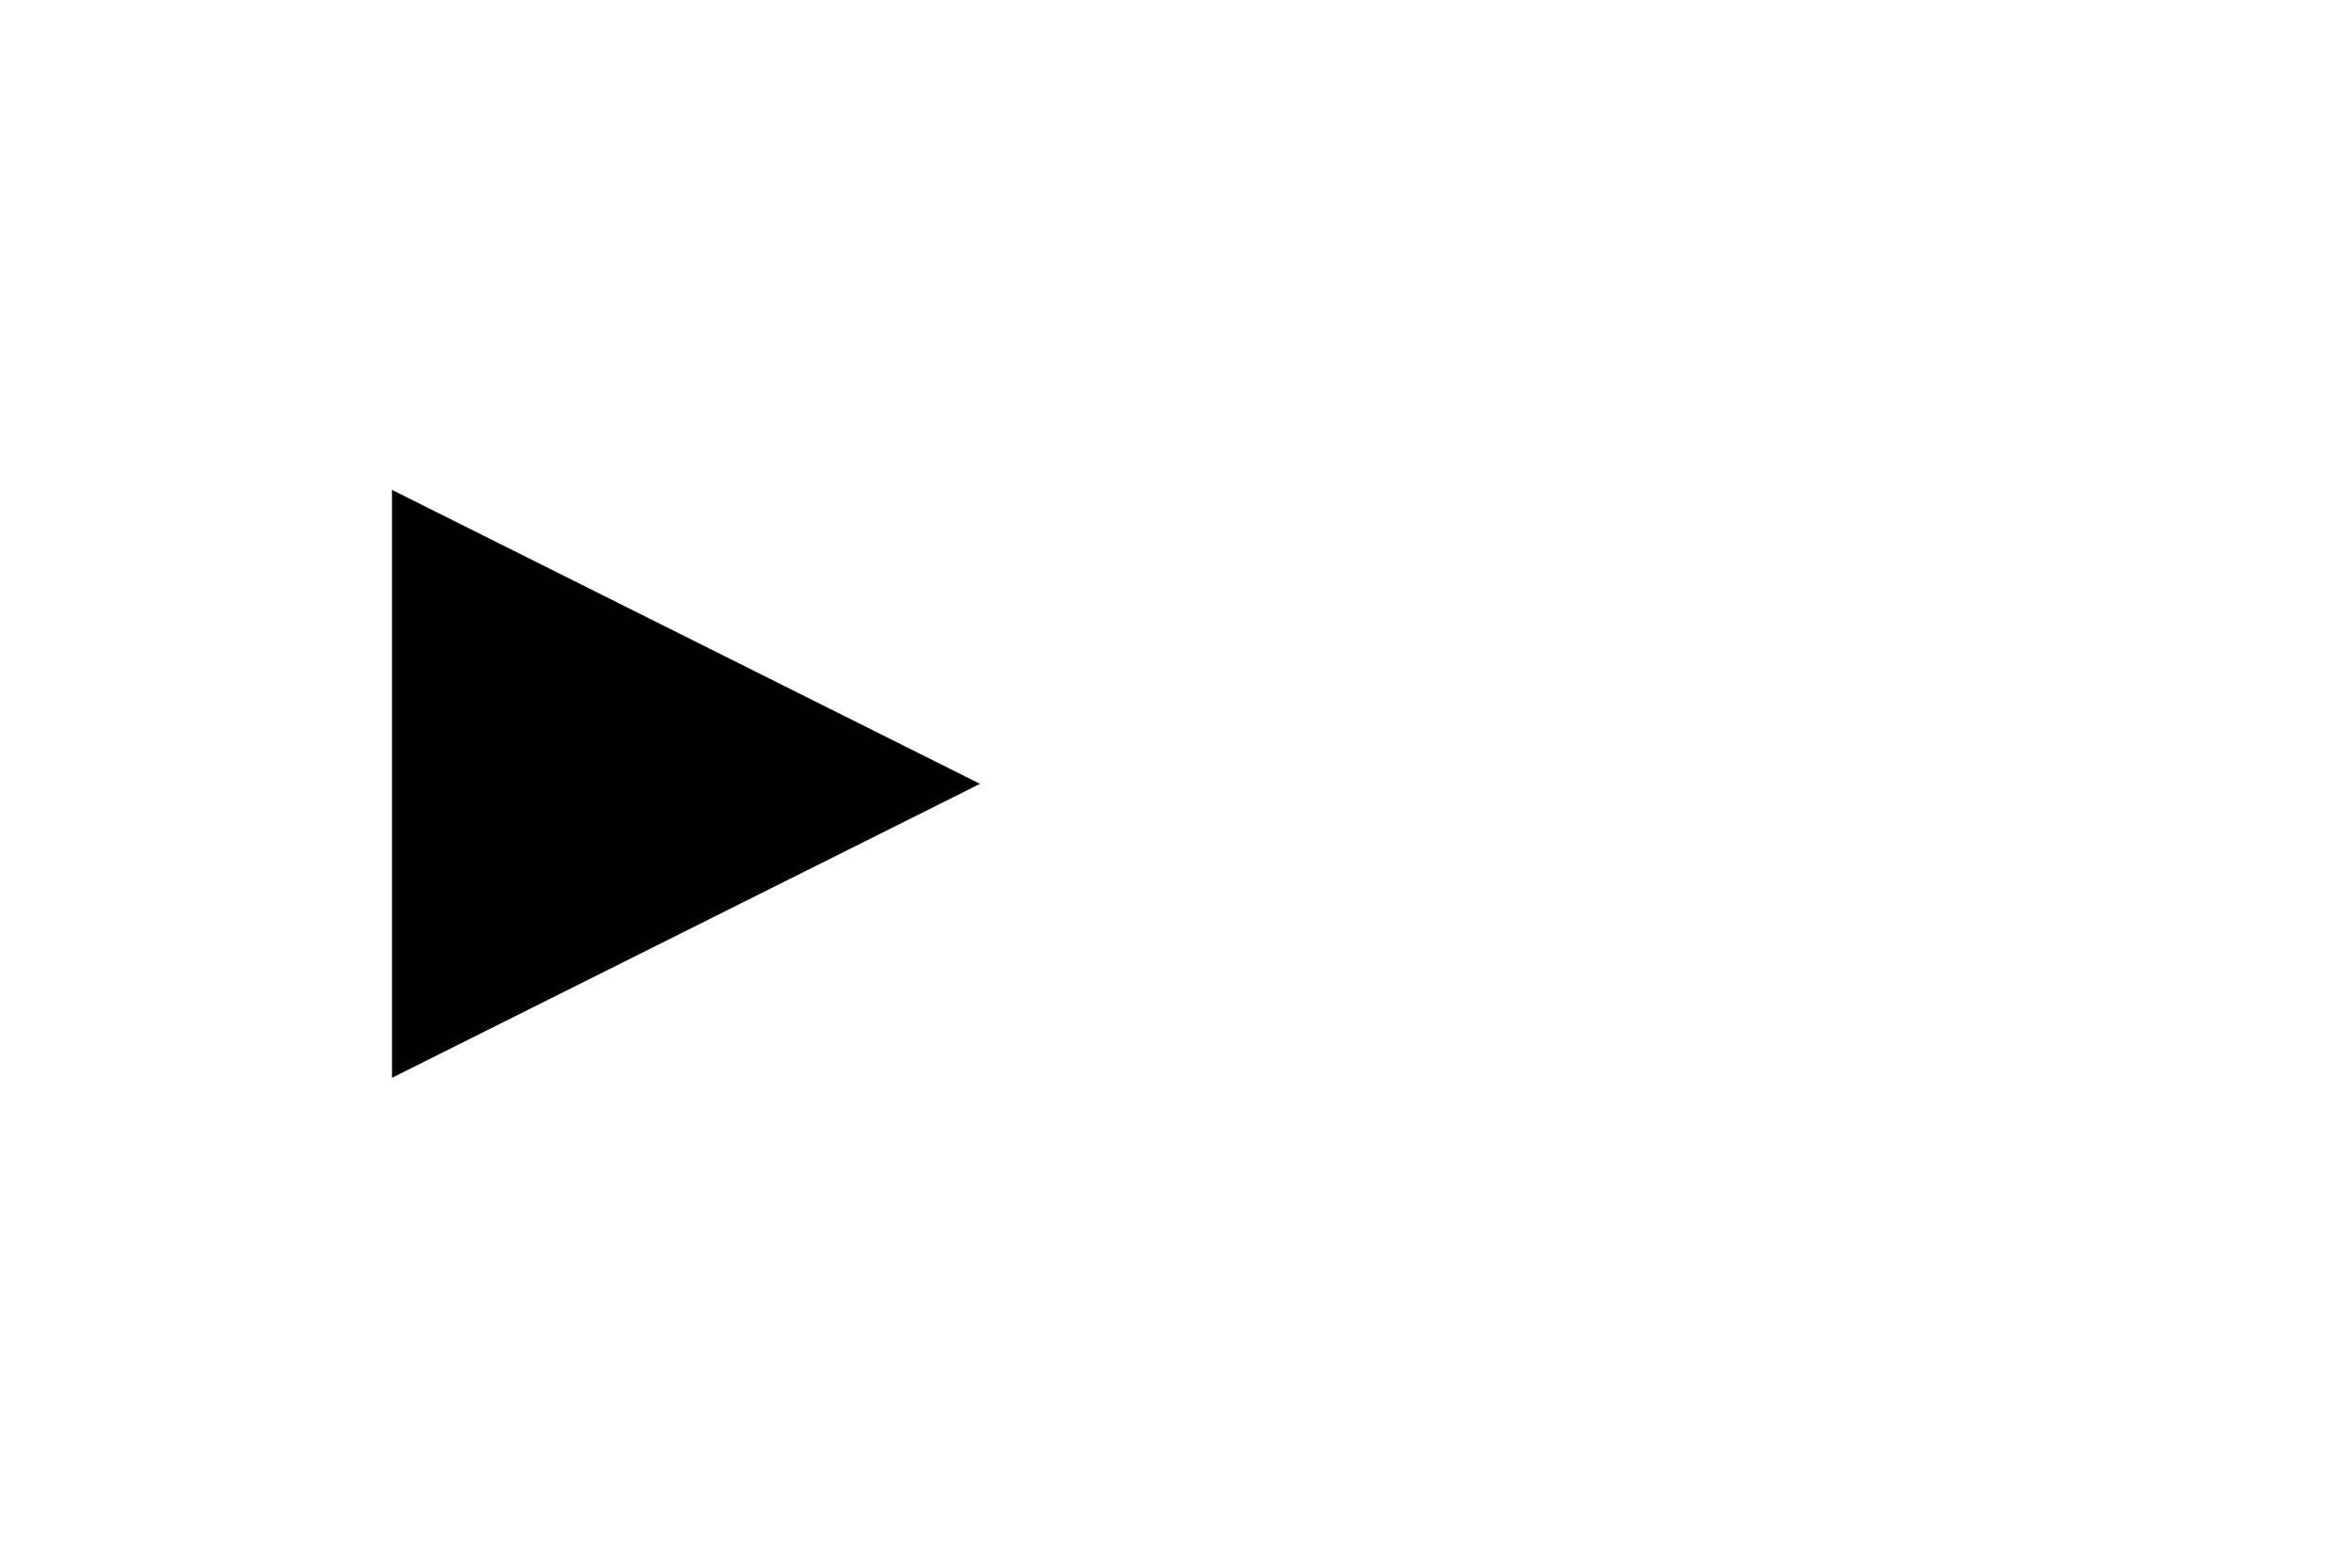
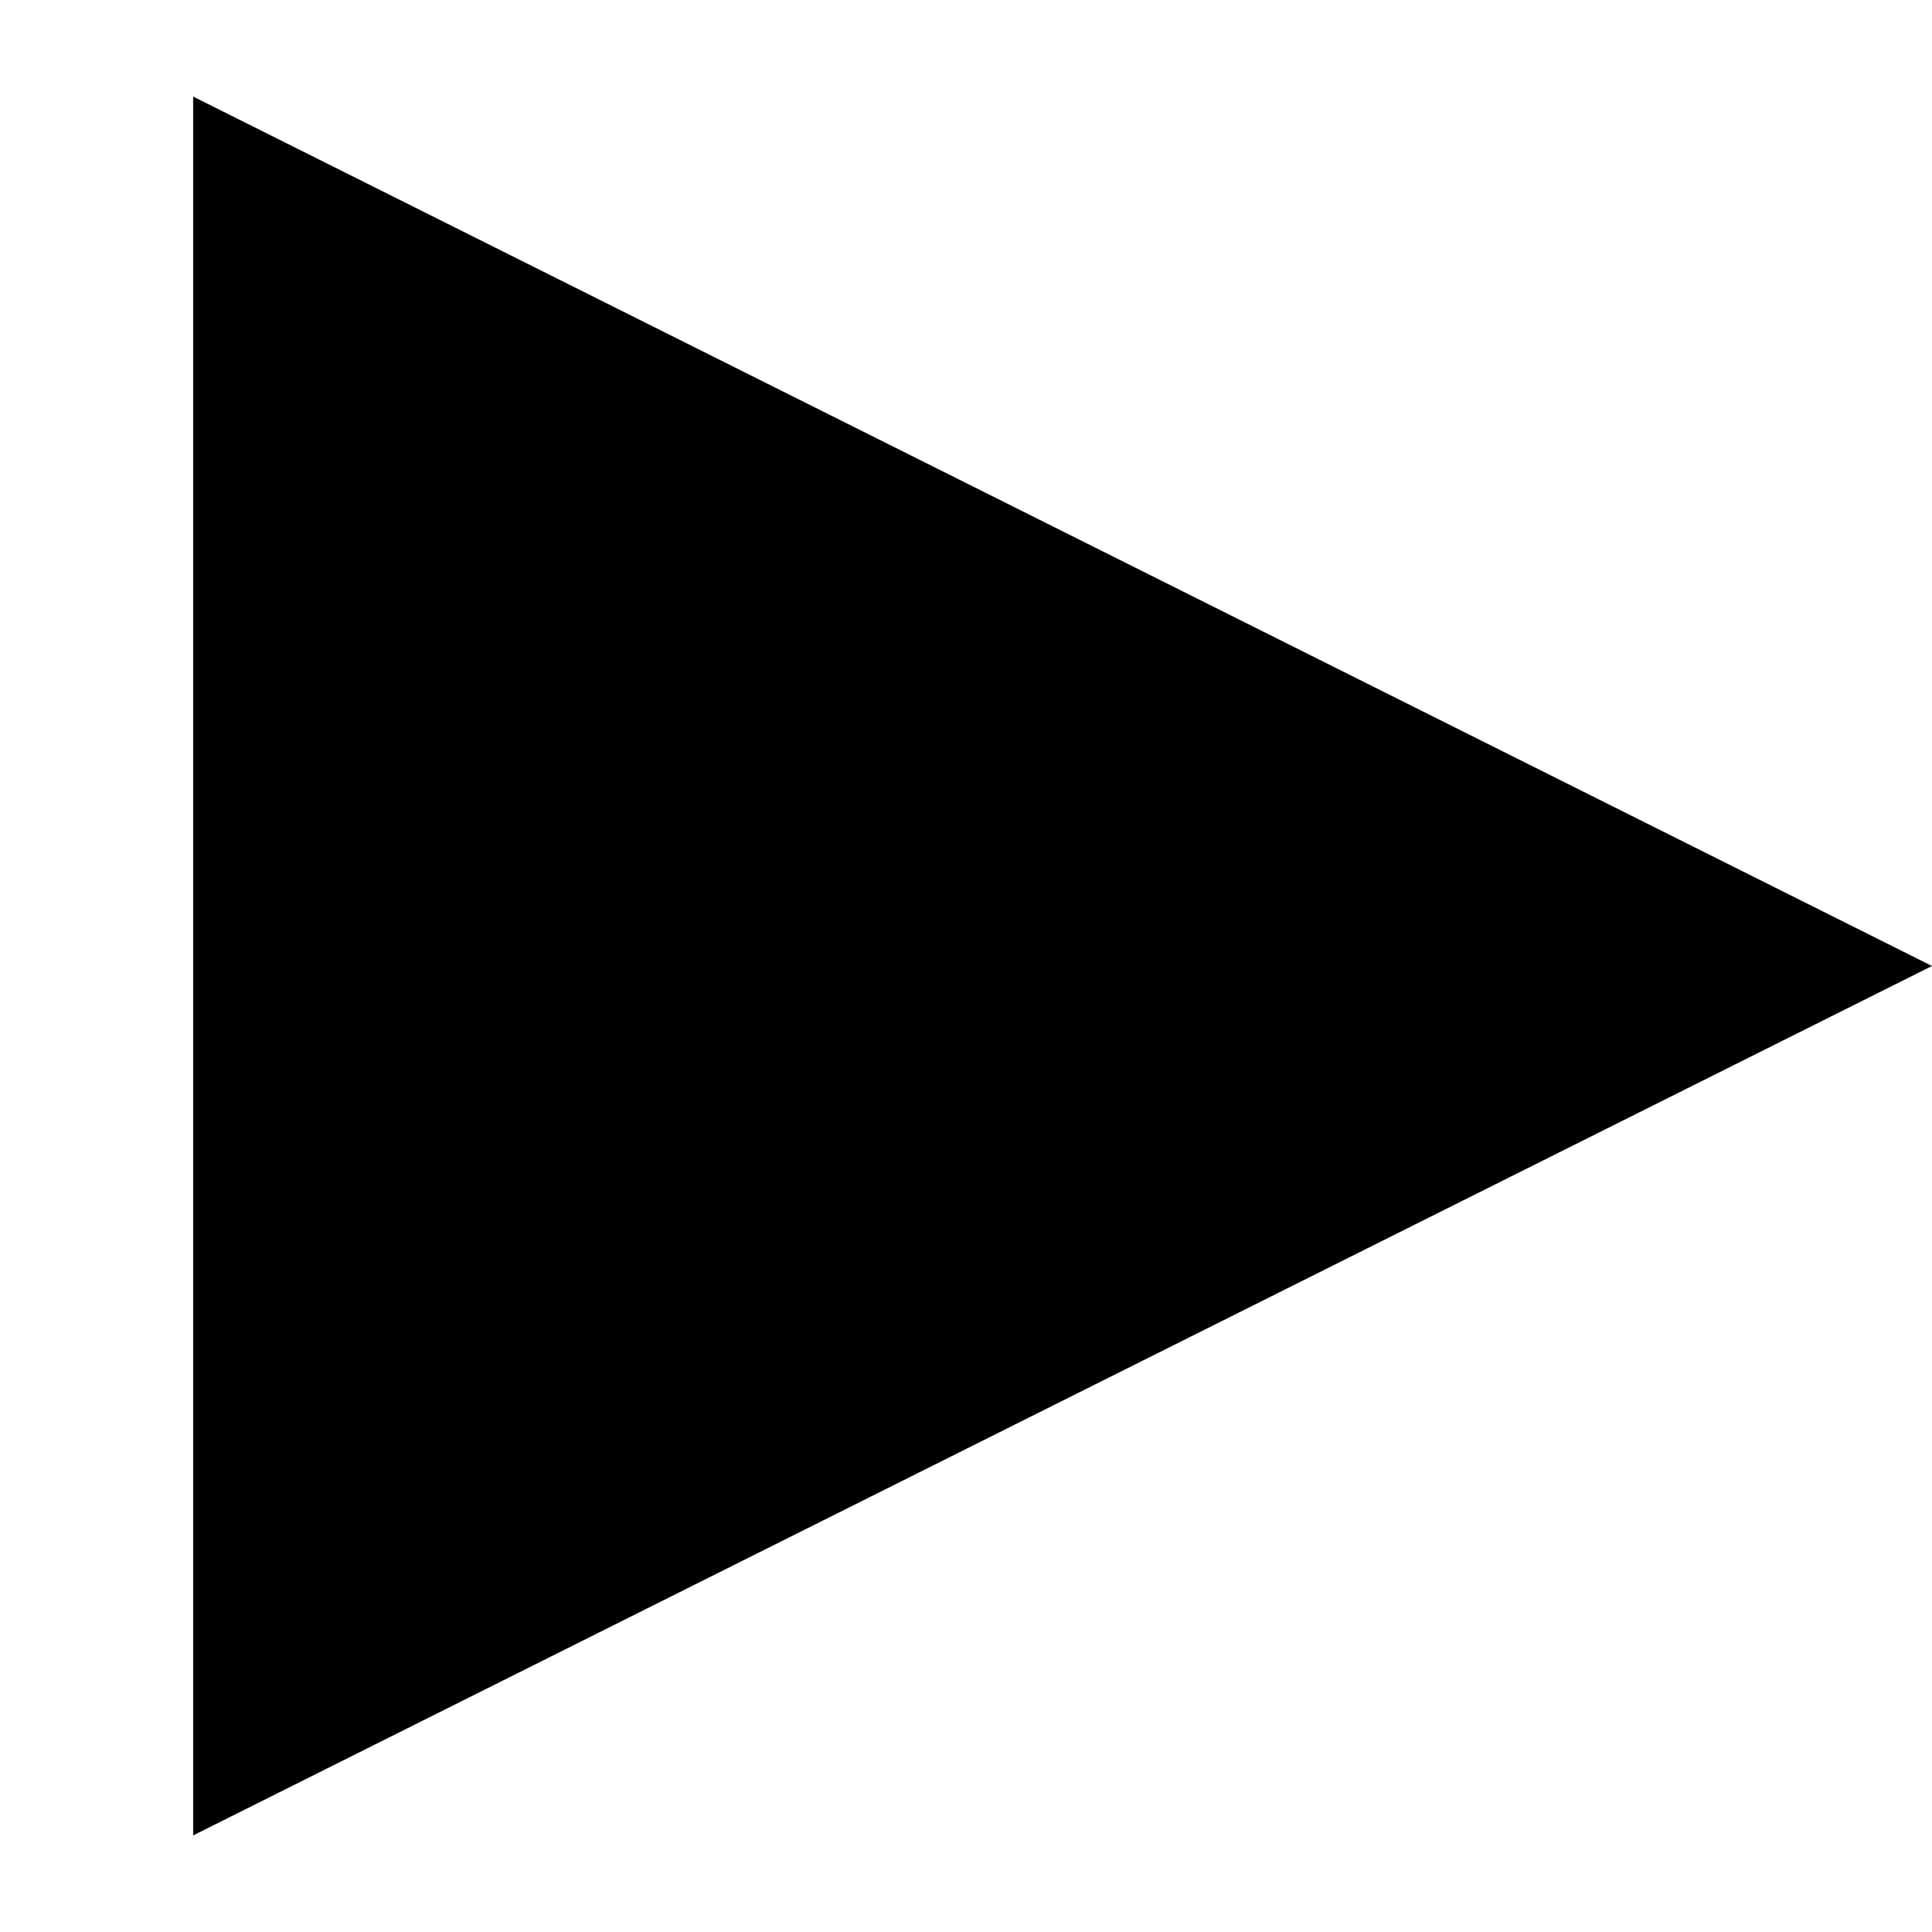
- <svg xmlns="http://www.w3.org/2000/svg" width="24" height="16" viewBox="0 0 24 16" id="svg4216" version="1.1">
+ <svg xmlns="http://www.w3.org/2000/svg" width="20" height="20" viewBox="0 0 20 20" id="svg4216" version="1.1">
  <defs id="defs4218">
    <pattern y="0" x="0" height="6" width="6" patternUnits="userSpaceOnUse" id="EMFhbasepattern" />
  </defs>
-   <g id="layer1" transform="translate(0,-1036.362)">
-     <path style="fill:#000000;fill-opacity:1;fill-rule:evenodd;stroke:none;stroke-width:1px;stroke-linecap:butt;stroke-linejoin:miter;stroke-opacity:1" d="m -7.844,1055.737 0,-6 5,3 z" id="path4141" />
-     <circle style="color:#000000;clip-rule:nonzero;display:inline;overflow:visible;visibility:visible;opacity:1;isolation:auto;mix-blend-mode:normal;color-interpolation:sRGB;color-interpolation-filters:linearRGB;solid-color:#000000;solid-opacity:1;fill:#000000;fill-opacity:1;fill-rule:evenodd;stroke:none;stroke-width:1;stroke-linecap:round;stroke-linejoin:miter;stroke-miterlimit:4;stroke-dasharray:none;stroke-dashoffset:0;stroke-opacity:1;color-rendering:auto;image-rendering:auto;shape-rendering:auto;text-rendering:auto;enable-background:accumulate" id="path4143" cx="-7.406" cy="1044.737" r="3" />
-     <rect style="color:#000000;clip-rule:nonzero;display:inline;overflow:visible;visibility:visible;opacity:1;isolation:auto;mix-blend-mode:normal;color-interpolation:sRGB;color-interpolation-filters:linearRGB;solid-color:#000000;solid-opacity:1;fill:#000000;fill-opacity:1;fill-rule:evenodd;stroke:none;stroke-width:1;stroke-linecap:round;stroke-linejoin:miter;stroke-miterlimit:4;stroke-dasharray:none;stroke-dashoffset:0;stroke-opacity:1;color-rendering:auto;image-rendering:auto;shape-rendering:auto;text-rendering:auto;enable-background:accumulate" id="rect4145" width="4" height="4" x="-2.25" y="1053.862" />
-     <path id="path4159" d="m 4,1047.362 0,-6 6,3 z" style="fill:#000000;fill-opacity:1;fill-rule:evenodd;stroke:none" />
+   <g id="layer1" transform="translate(0,-1032.362)">
+     <path id="path4159" d="m 2,1051.362 0,-18 18,9 z" style="fill:#000000;fill-opacity:1;fill-rule:evenodd;stroke:none" />
  </g>
</svg>
